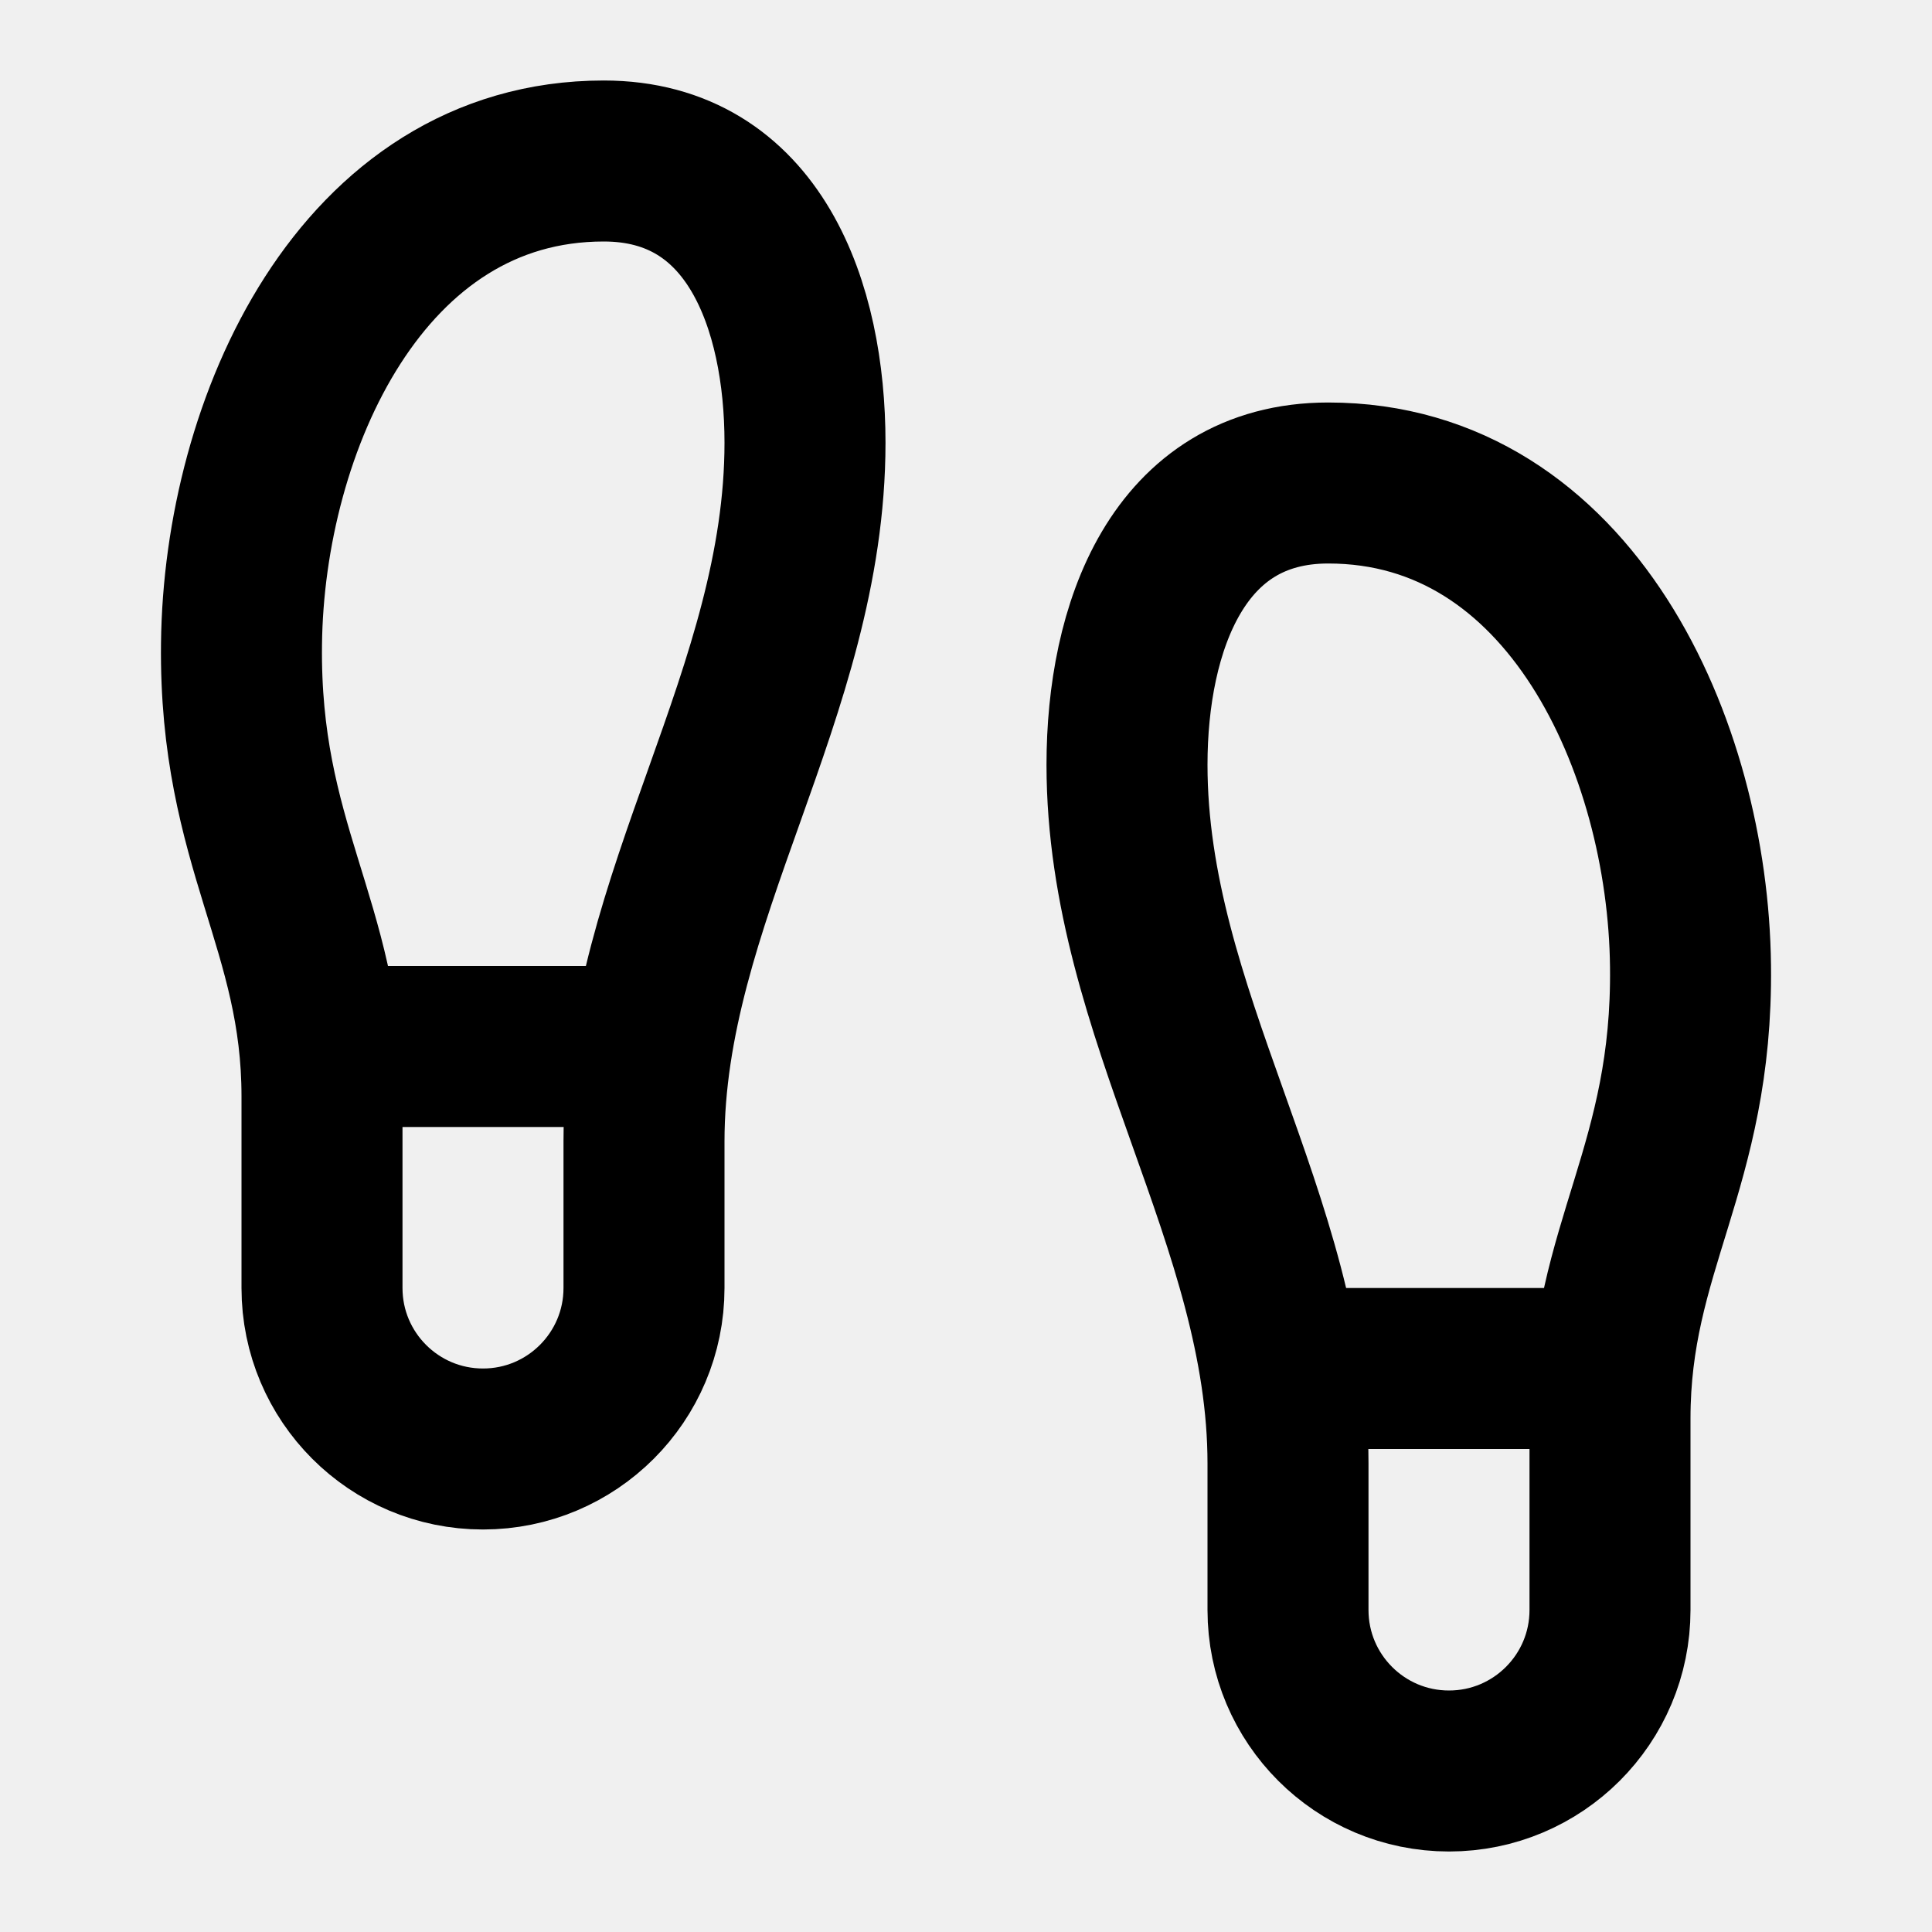
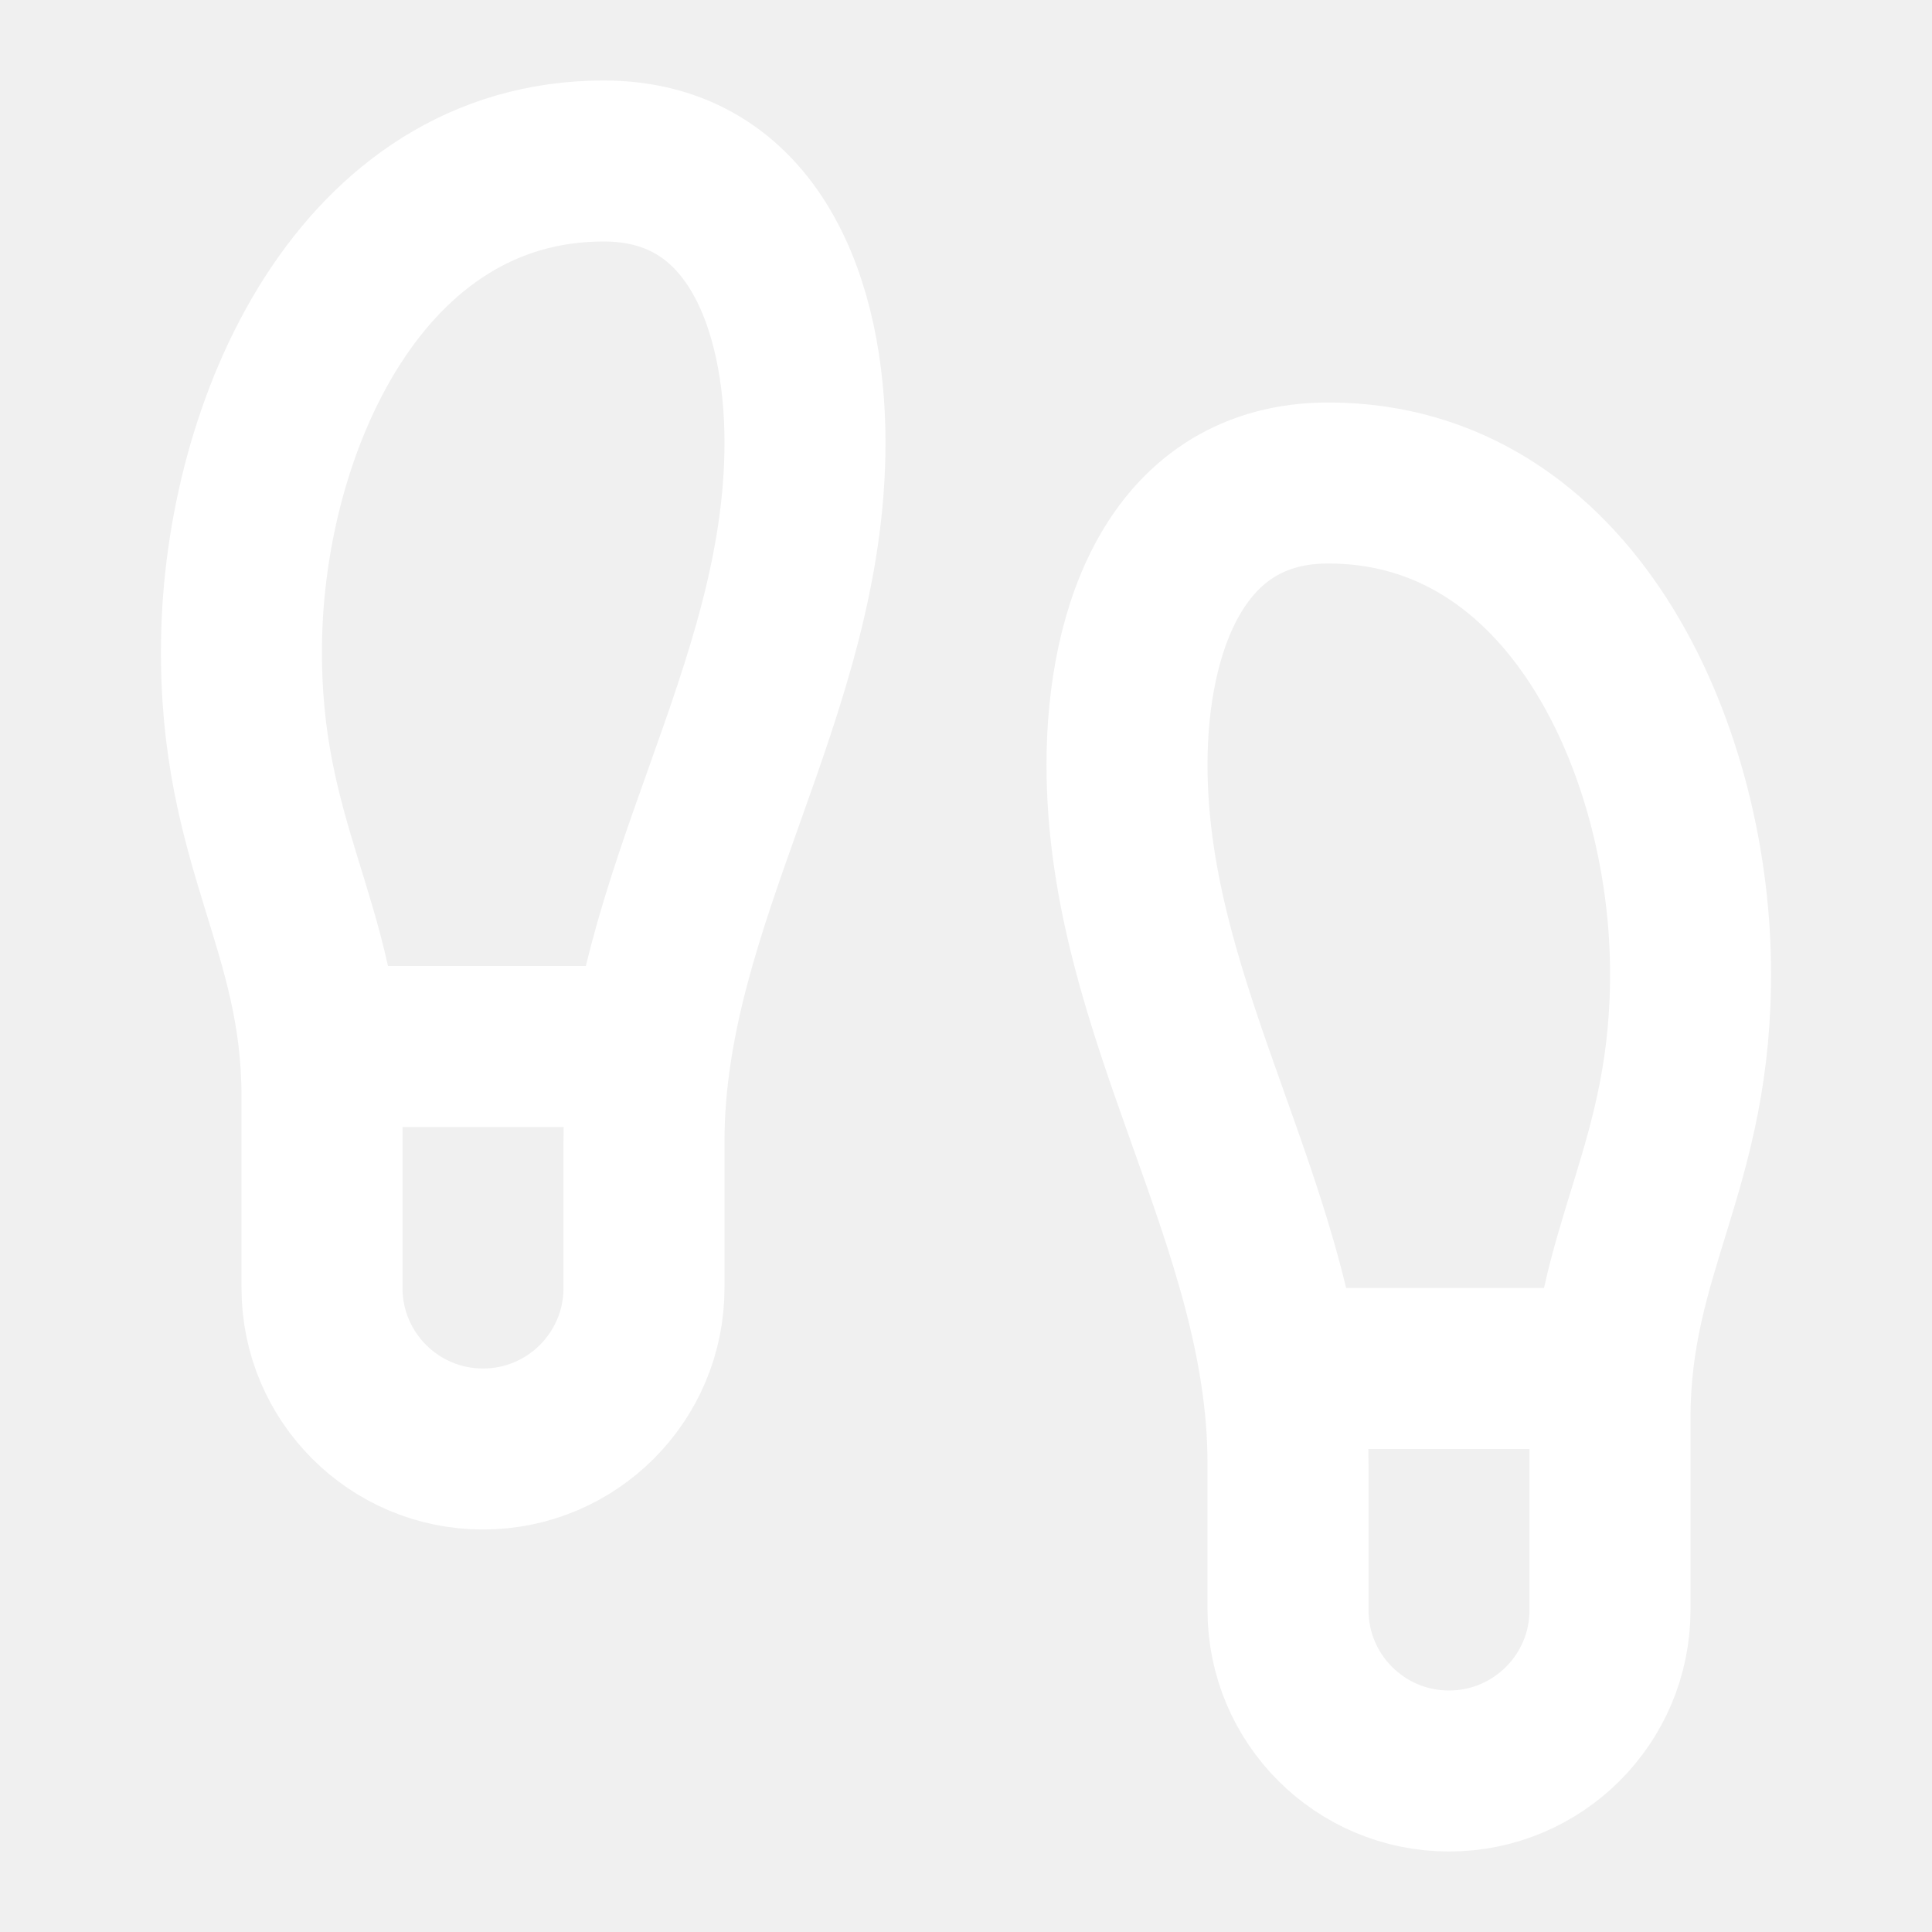
- <svg xmlns="http://www.w3.org/2000/svg" width="24" height="24" viewBox="0 0 24 24" fill="none" stroke="currentColor" stroke-width="2" stroke-linecap="round" stroke-linejoin="round" class="lucide lucide-footprints-icon lucide-footprints">
+ <svg xmlns="http://www.w3.org/2000/svg" width="24" height="24" viewBox="0 0 24 24" fill="none" stroke="white" stroke-width="2" stroke-linecap="round" stroke-linejoin="round" class="lucide lucide-footprints-icon lucide-footprints">
  <path d="M4 16v-2.38C4 11.5 2.97 10.5 3 8c.03-2.72 1.49-6 4.5-6C9.37 2 10 3.8 10 5.5c0 3.11-2 5.66-2 8.68V16a2 2 0 1 1-4 0Z" />
  <path d="M20 20v-2.38c0-2.12 1.03-3.12 1-5.62-.03-2.72-1.49-6-4.5-6C14.63 6 14 7.8 14 9.5c0 3.11 2 5.66 2 8.68V20a2 2 0 1 0 4 0Z" />
  <path d="M16 17h4" />
  <path d="M4 13h4" />
</svg>
